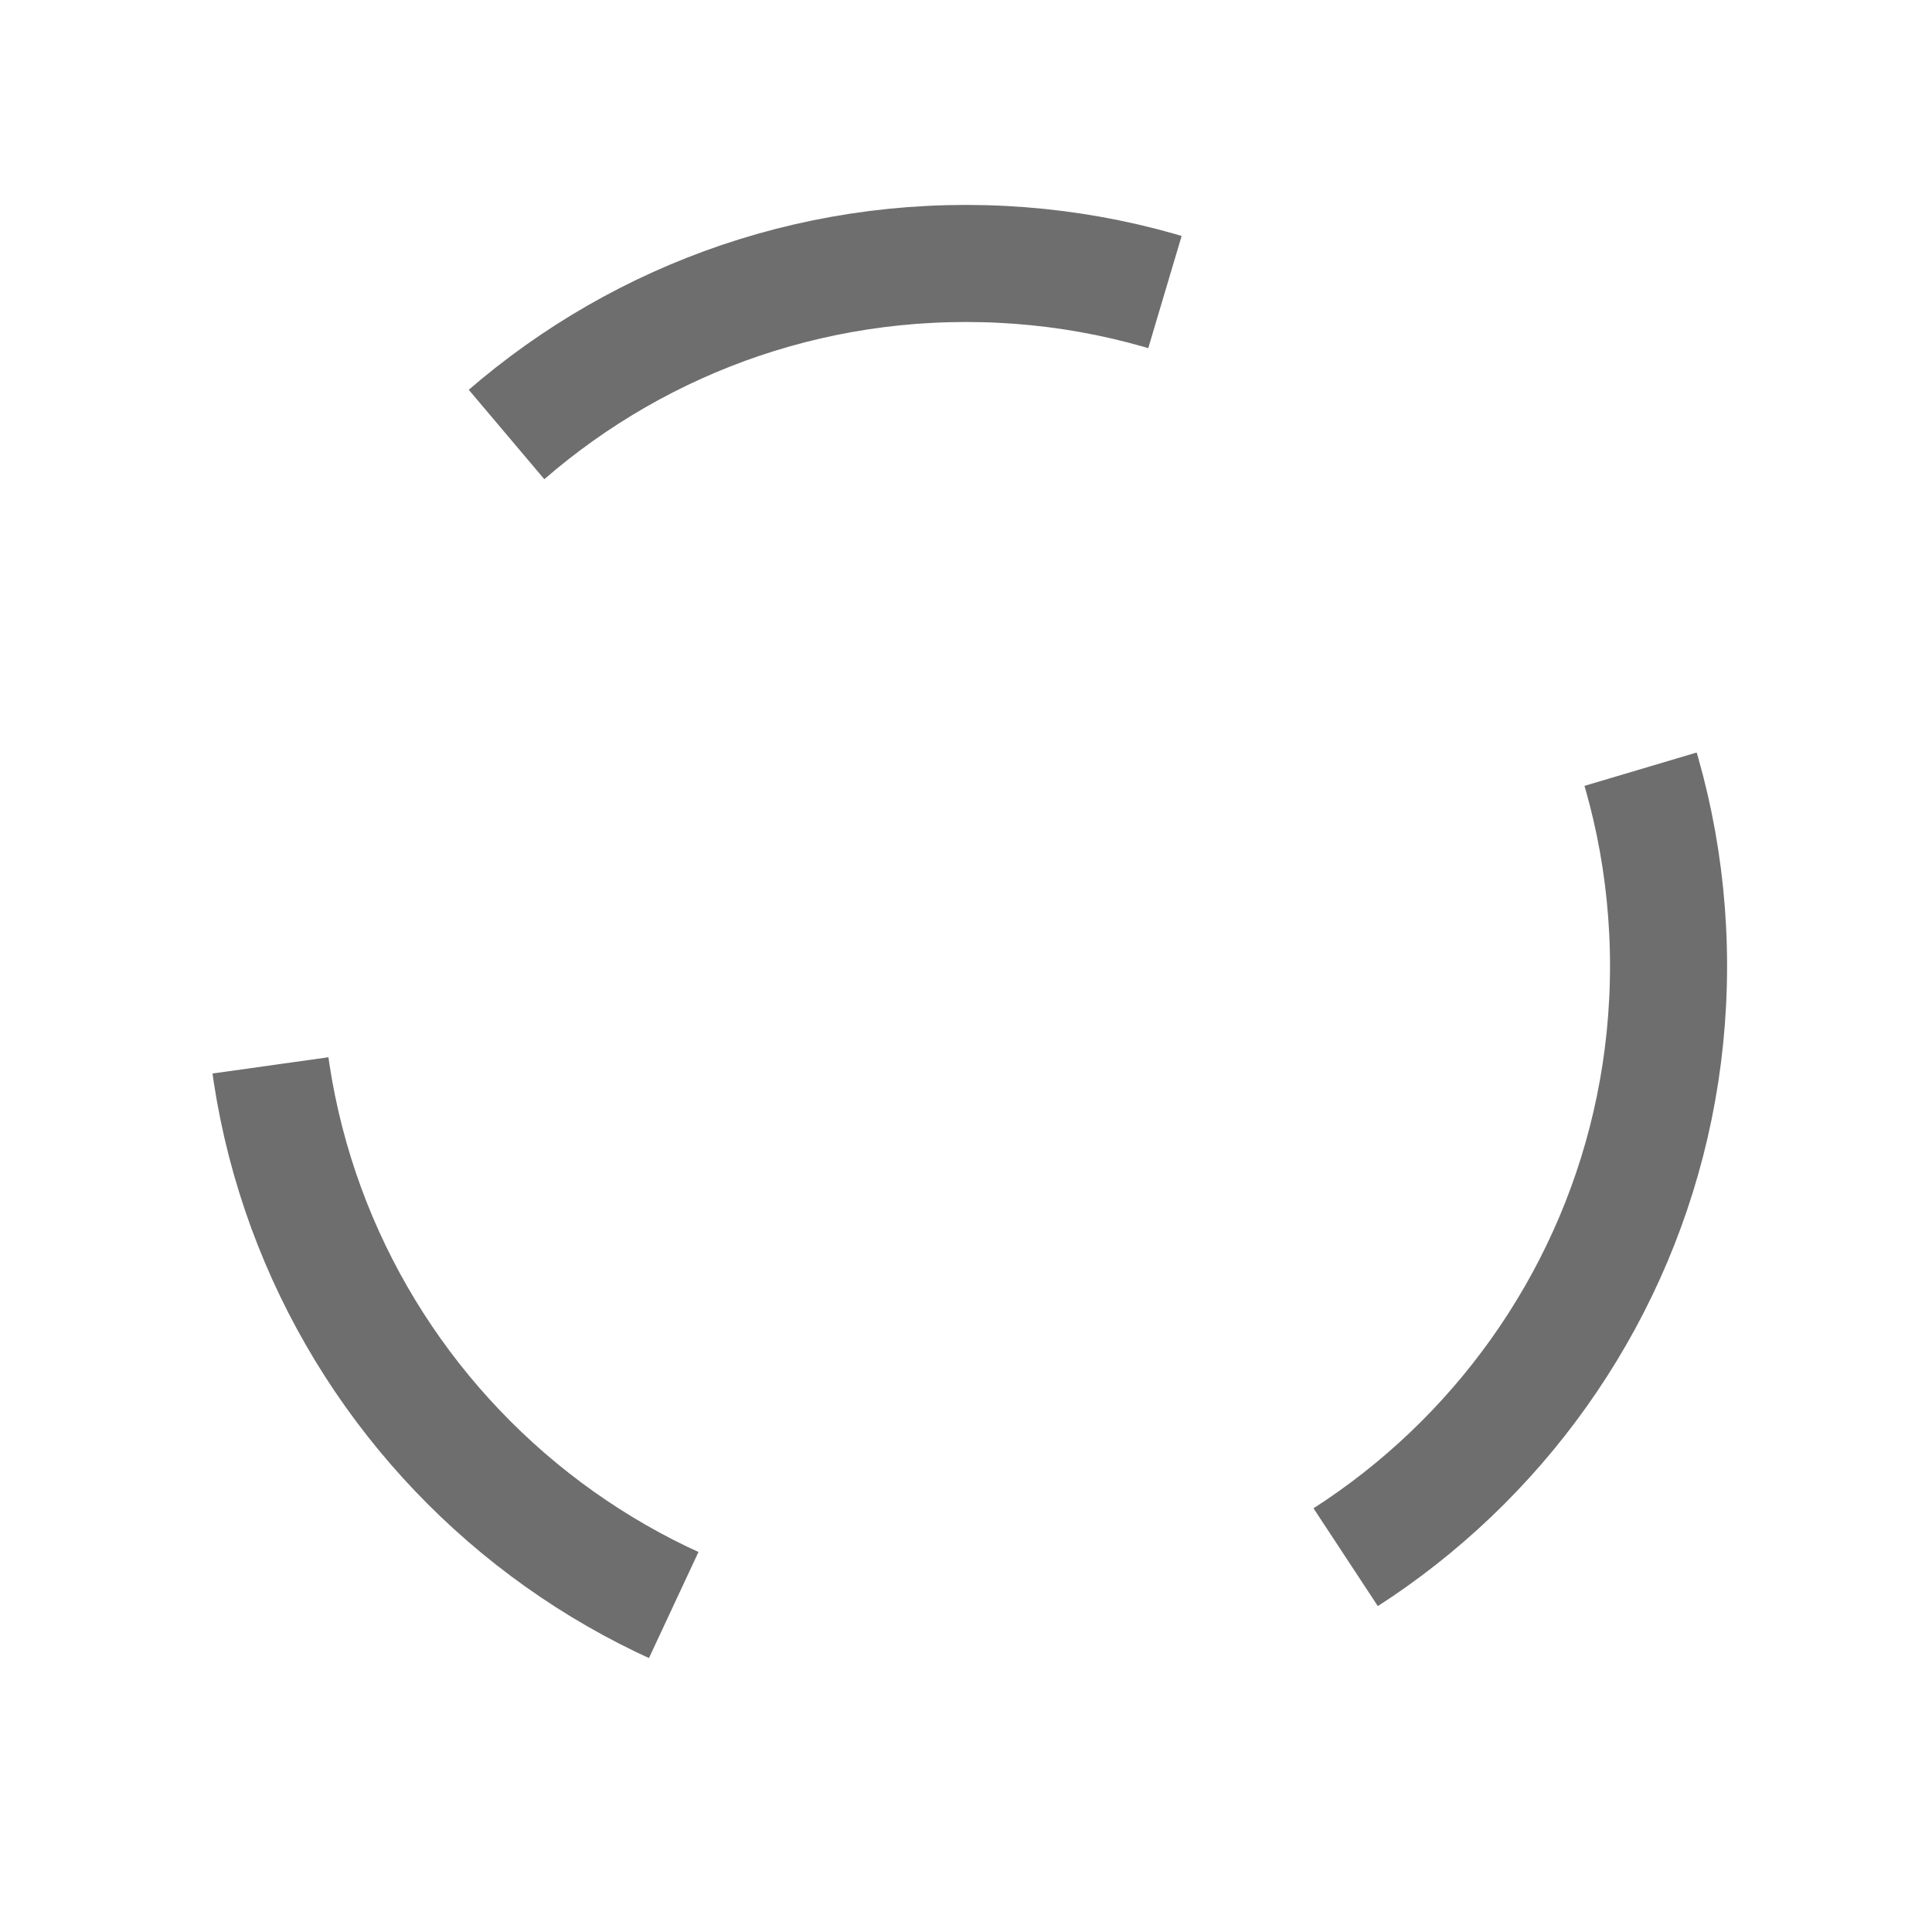
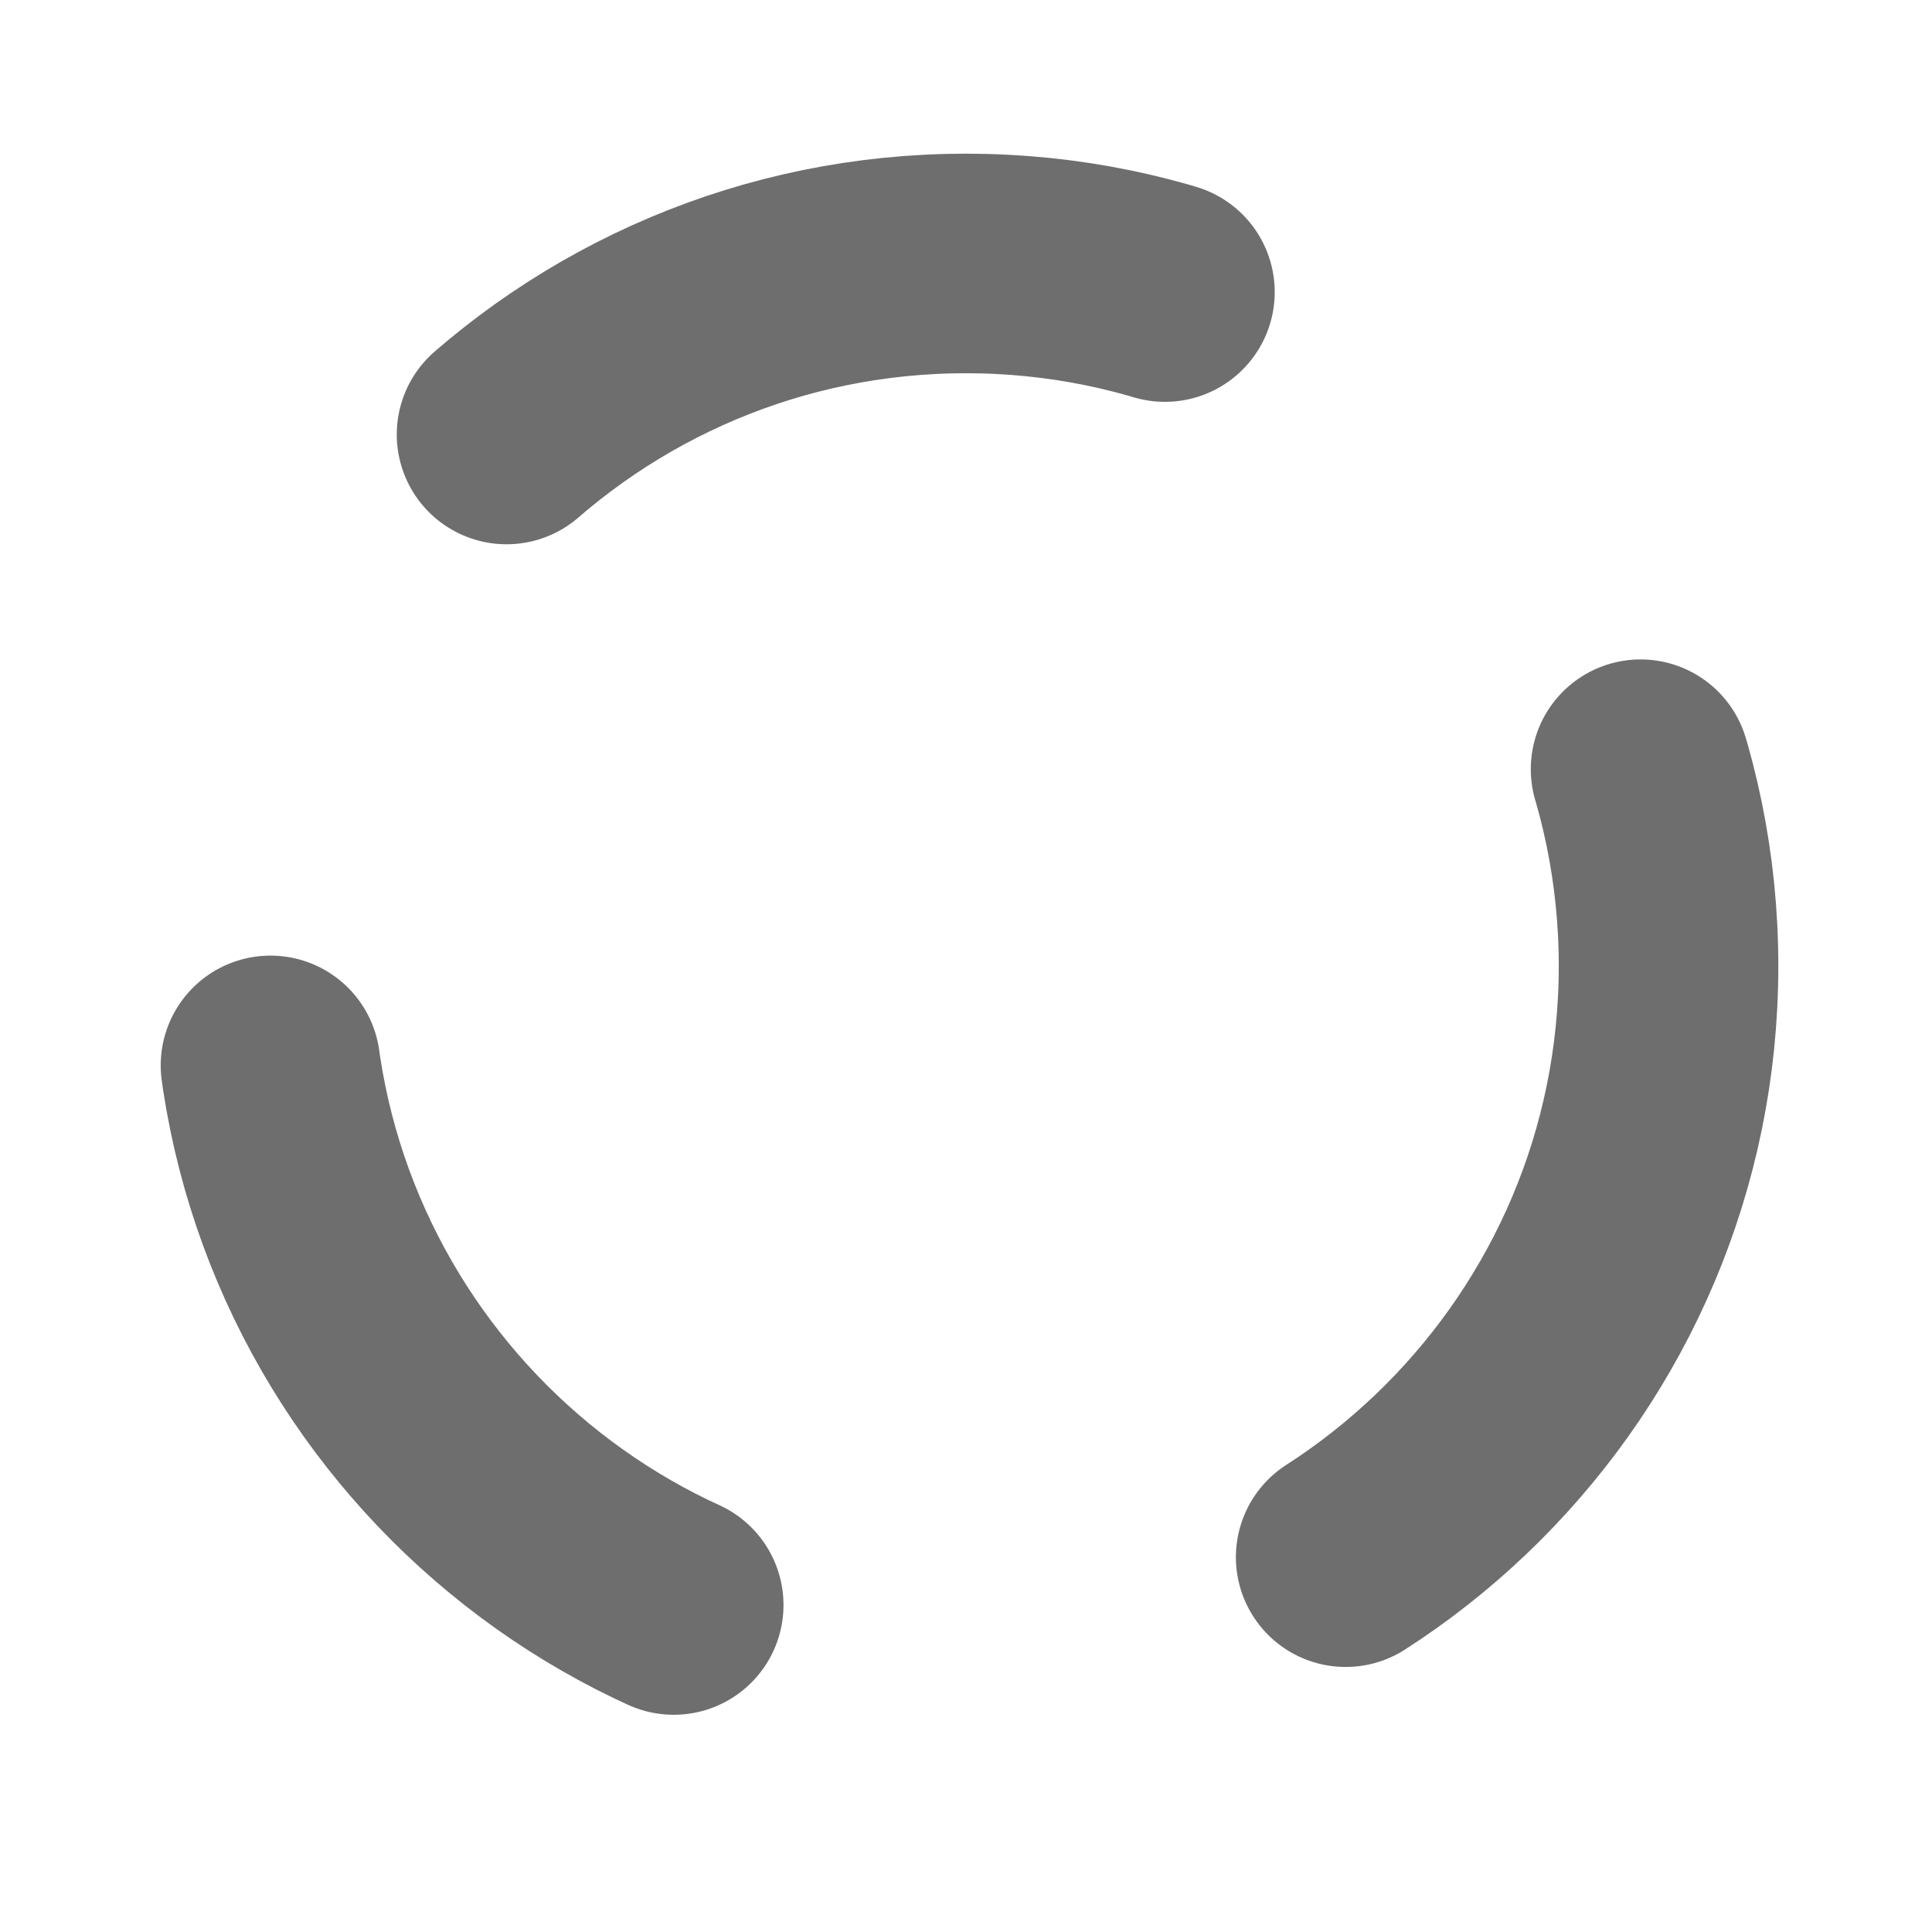
<svg xmlns="http://www.w3.org/2000/svg" width="22" height="22" viewBox="0 0 22 22">
-   <circle cx="11" cy="11" r="8" fill="none" stroke="#6e6e6e" stroke-dasharray="8" stroke-width="1.333">
+   <circle cx="11" cy="11" r="8" fill="none" stroke="#6e6e6e" stroke-dasharray="8" stroke-linecap="round" stroke-width="2.5">
    <animateTransform attributeName="transform" dur="1.4s" from="0 11 11" repeatCount="indefinite" to="360 11 11" type="rotate" />
  </circle>
</svg>
